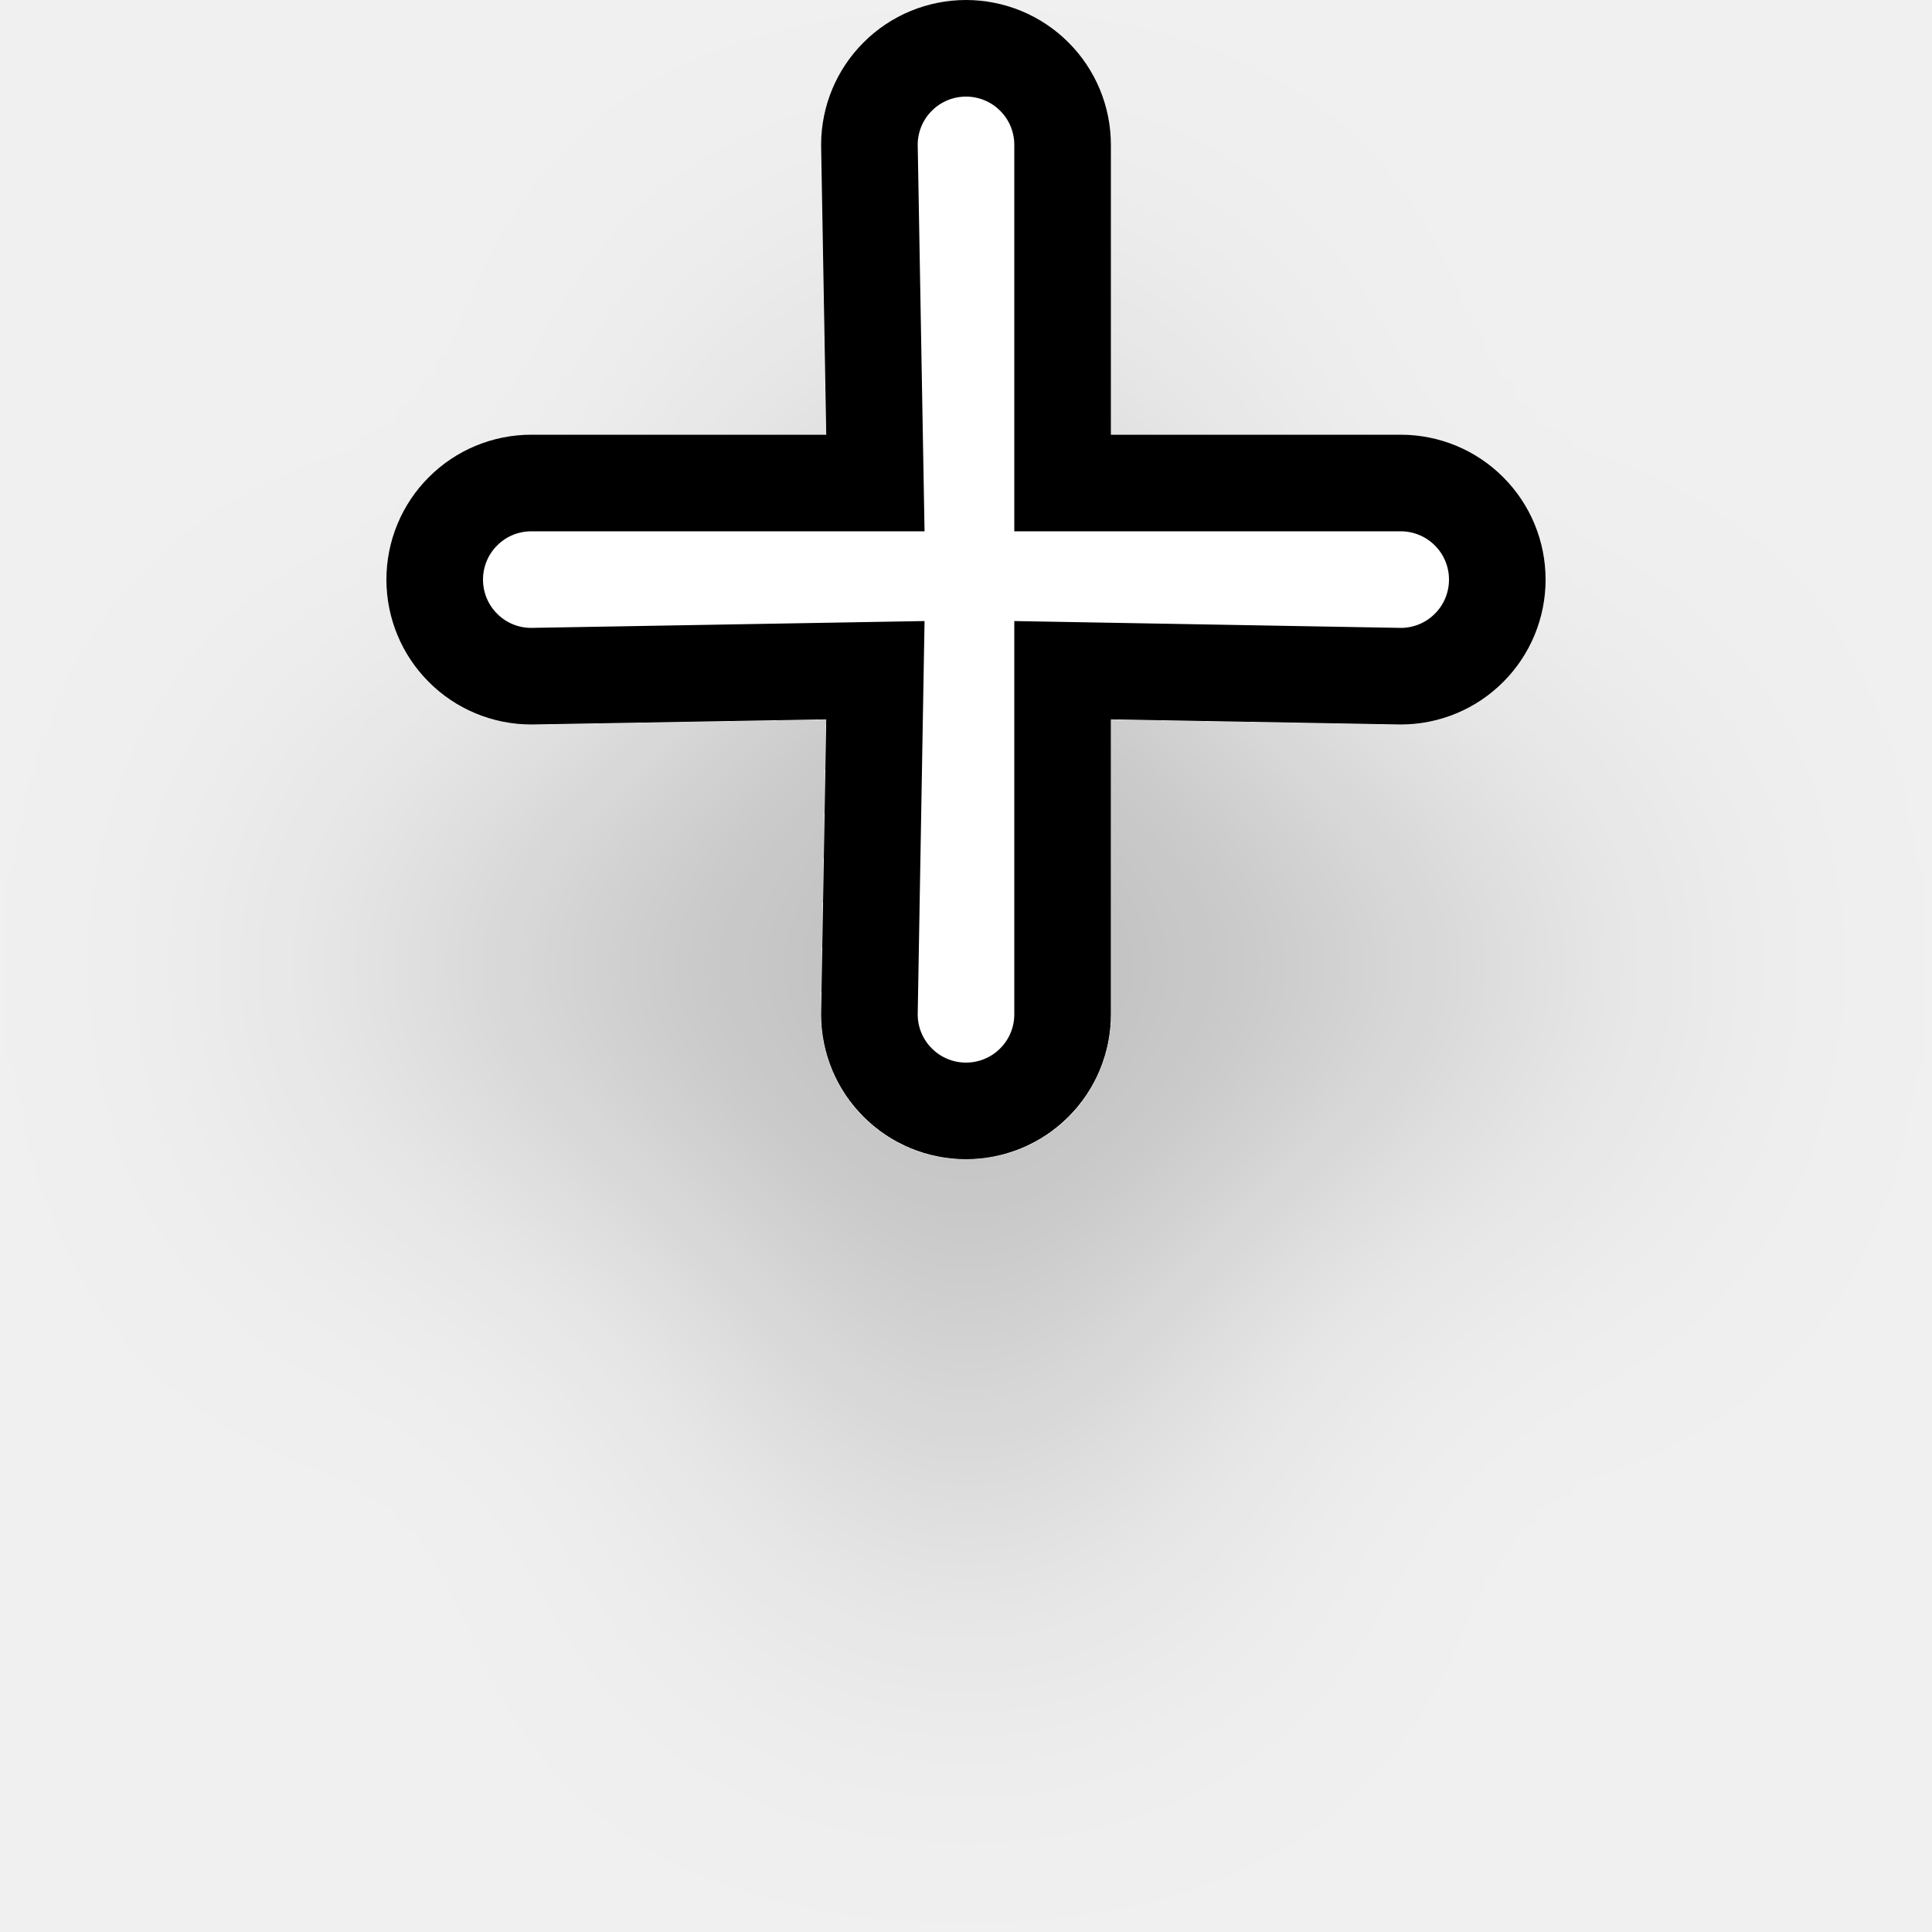
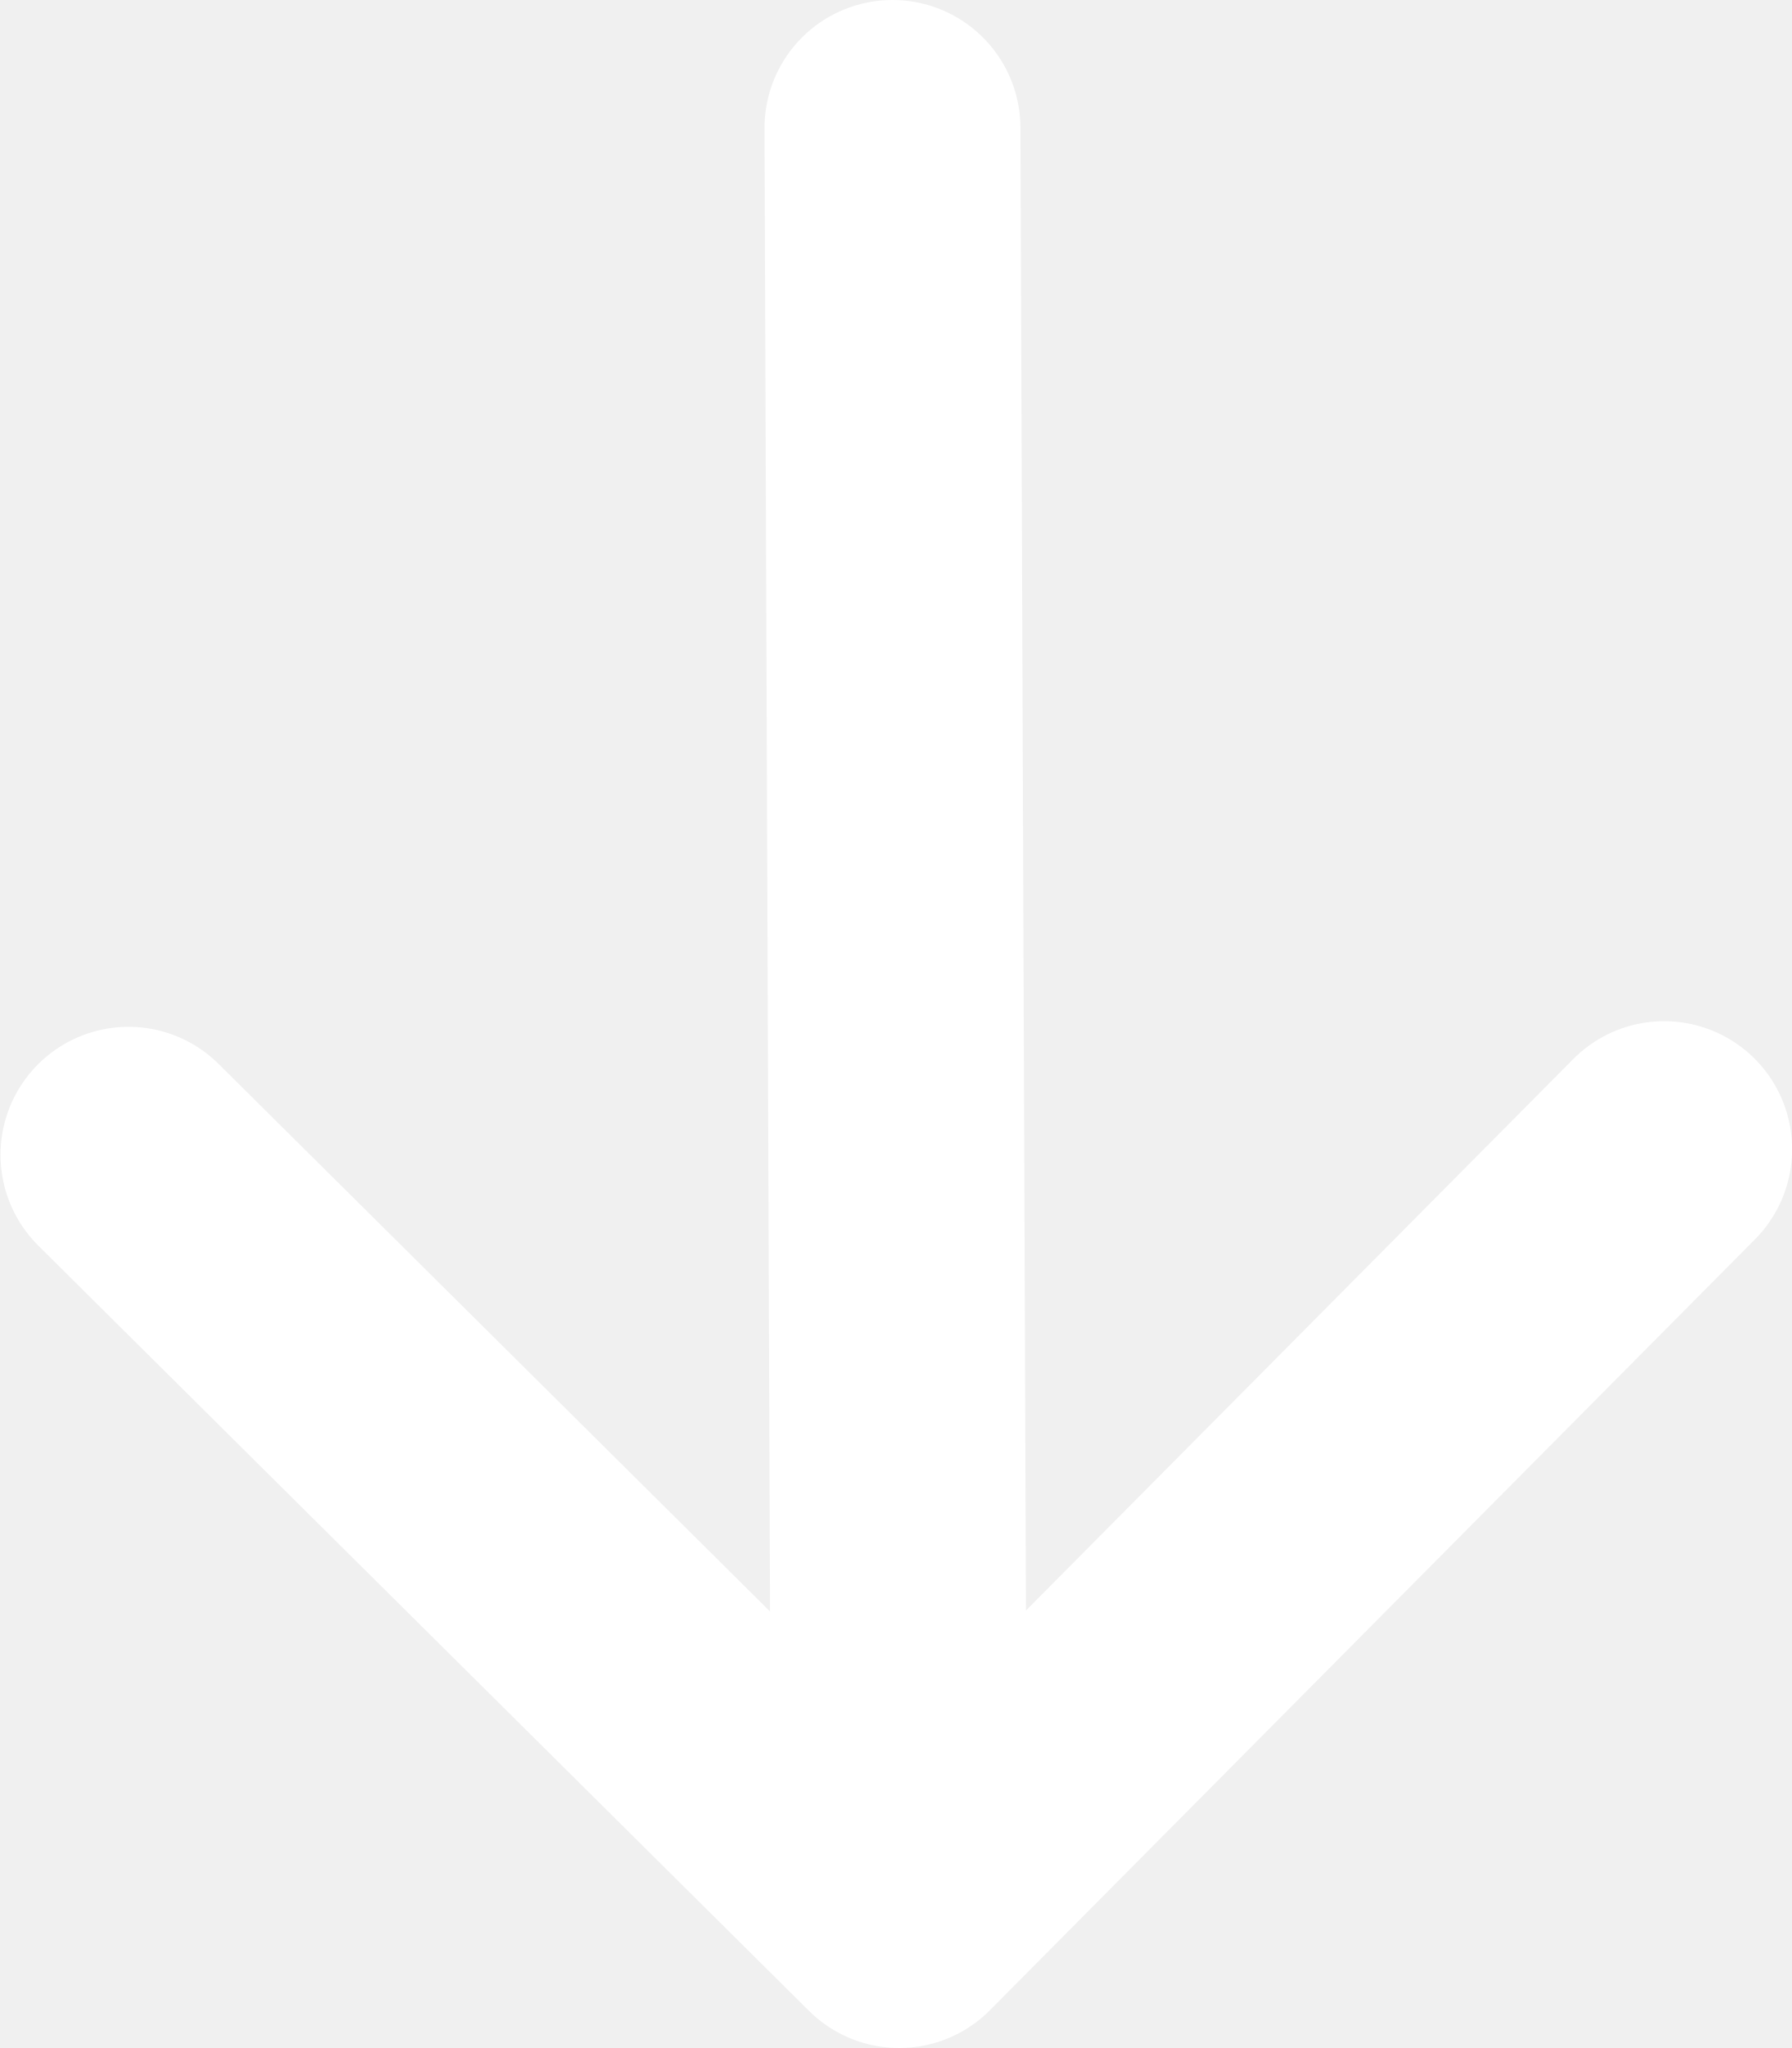
- <svg xmlns="http://www.w3.org/2000/svg" width="20" height="20" viewBox="0 0 20 20" fill="none">
-   <g filter="url(#filter0_d_31_100)">
-     <path d="M14.5 4.5H11.5V1.5C11.5 1.102 11.342 0.721 11.061 0.439C10.779 0.158 10.398 0 10 0C9.602 0 9.221 0.158 8.939 0.439C8.658 0.721 8.5 1.102 8.5 1.5L8.553 4.5H5.5C5.102 4.5 4.721 4.658 4.439 4.939C4.158 5.221 4 5.602 4 6C4 6.398 4.158 6.779 4.439 7.061C4.721 7.342 5.102 7.5 5.5 7.5L8.553 7.447L8.5 10.5C8.5 10.898 8.658 11.279 8.939 11.561C9.221 11.842 9.602 12 10 12C10.398 12 10.779 11.842 11.061 11.561C11.342 11.279 11.5 10.898 11.5 10.5V7.447L14.5 7.5C14.898 7.5 15.279 7.342 15.561 7.061C15.842 6.779 16 6.398 16 6C16 5.602 15.842 5.221 15.561 4.939C15.279 4.658 14.898 4.5 14.5 4.5Z" fill="white" />
-     <path d="M11 4.5V5H11.5H14.5C14.765 5 15.02 5.105 15.207 5.293C15.395 5.48 15.5 5.735 15.5 6C15.5 6.265 15.395 6.52 15.207 6.707C15.021 6.894 14.768 6.999 14.504 7L11.509 6.947L11 6.938V7.447V10.5C11 10.765 10.895 11.02 10.707 11.207C10.52 11.395 10.265 11.5 10 11.5C9.735 11.5 9.48 11.395 9.293 11.207C9.106 11.021 9.001 10.768 9 10.504L9.053 7.455L9.062 6.938L8.545 6.947L5.496 7C5.232 6.999 4.979 6.894 4.793 6.707C4.605 6.52 4.5 6.265 4.5 6C4.5 5.735 4.605 5.48 4.793 5.293C4.98 5.105 5.235 5 5.5 5H8.553H9.062L9.053 4.491L9 1.496C9.001 1.232 9.106 0.979 9.293 0.793C9.48 0.605 9.735 0.5 10 0.5C10.265 0.5 10.52 0.605 10.707 0.793C10.895 0.98 11 1.235 11 1.5V4.5Z" stroke="black" />
-   </g>
-   <defs>
-     <filter id="filter0_d_31_100" x="0" y="0" width="20" height="20" filterUnits="userSpaceOnUse" color-interpolation-filters="sRGB">
-       <feFlood flood-opacity="0" result="BackgroundImageFix" />
-       <feColorMatrix in="SourceAlpha" type="matrix" values="0 0 0 0 0 0 0 0 0 0 0 0 0 0 0 0 0 0 127 0" result="hardAlpha" />
-       <feOffset dy="4" />
-       <feGaussianBlur stdDeviation="2" />
-       <feComposite in2="hardAlpha" operator="out" />
-       <feColorMatrix type="matrix" values="0 0 0 0 0 0 0 0 0 0 0 0 0 0 0 0 0 0 0.25 0" />
-       <feBlend mode="normal" in2="BackgroundImageFix" result="effect1_dropShadow_31_100" />
-       <feBlend mode="normal" in="SourceGraphic" in2="effect1_dropShadow_31_100" result="shape" />
-     </filter>
-   </defs>
+ <svg xmlns="http://www.w3.org/2000/svg" width="14" height="16" viewBox="0 0 14 16" fill="none">
+   <path d="M7.026 15L1.004 9.022M7.026 15L13.004 8.978M7.026 15L6.974 1" stroke="white" stroke-width="2" stroke-linecap="round" stroke-linejoin="round" />
</svg>
